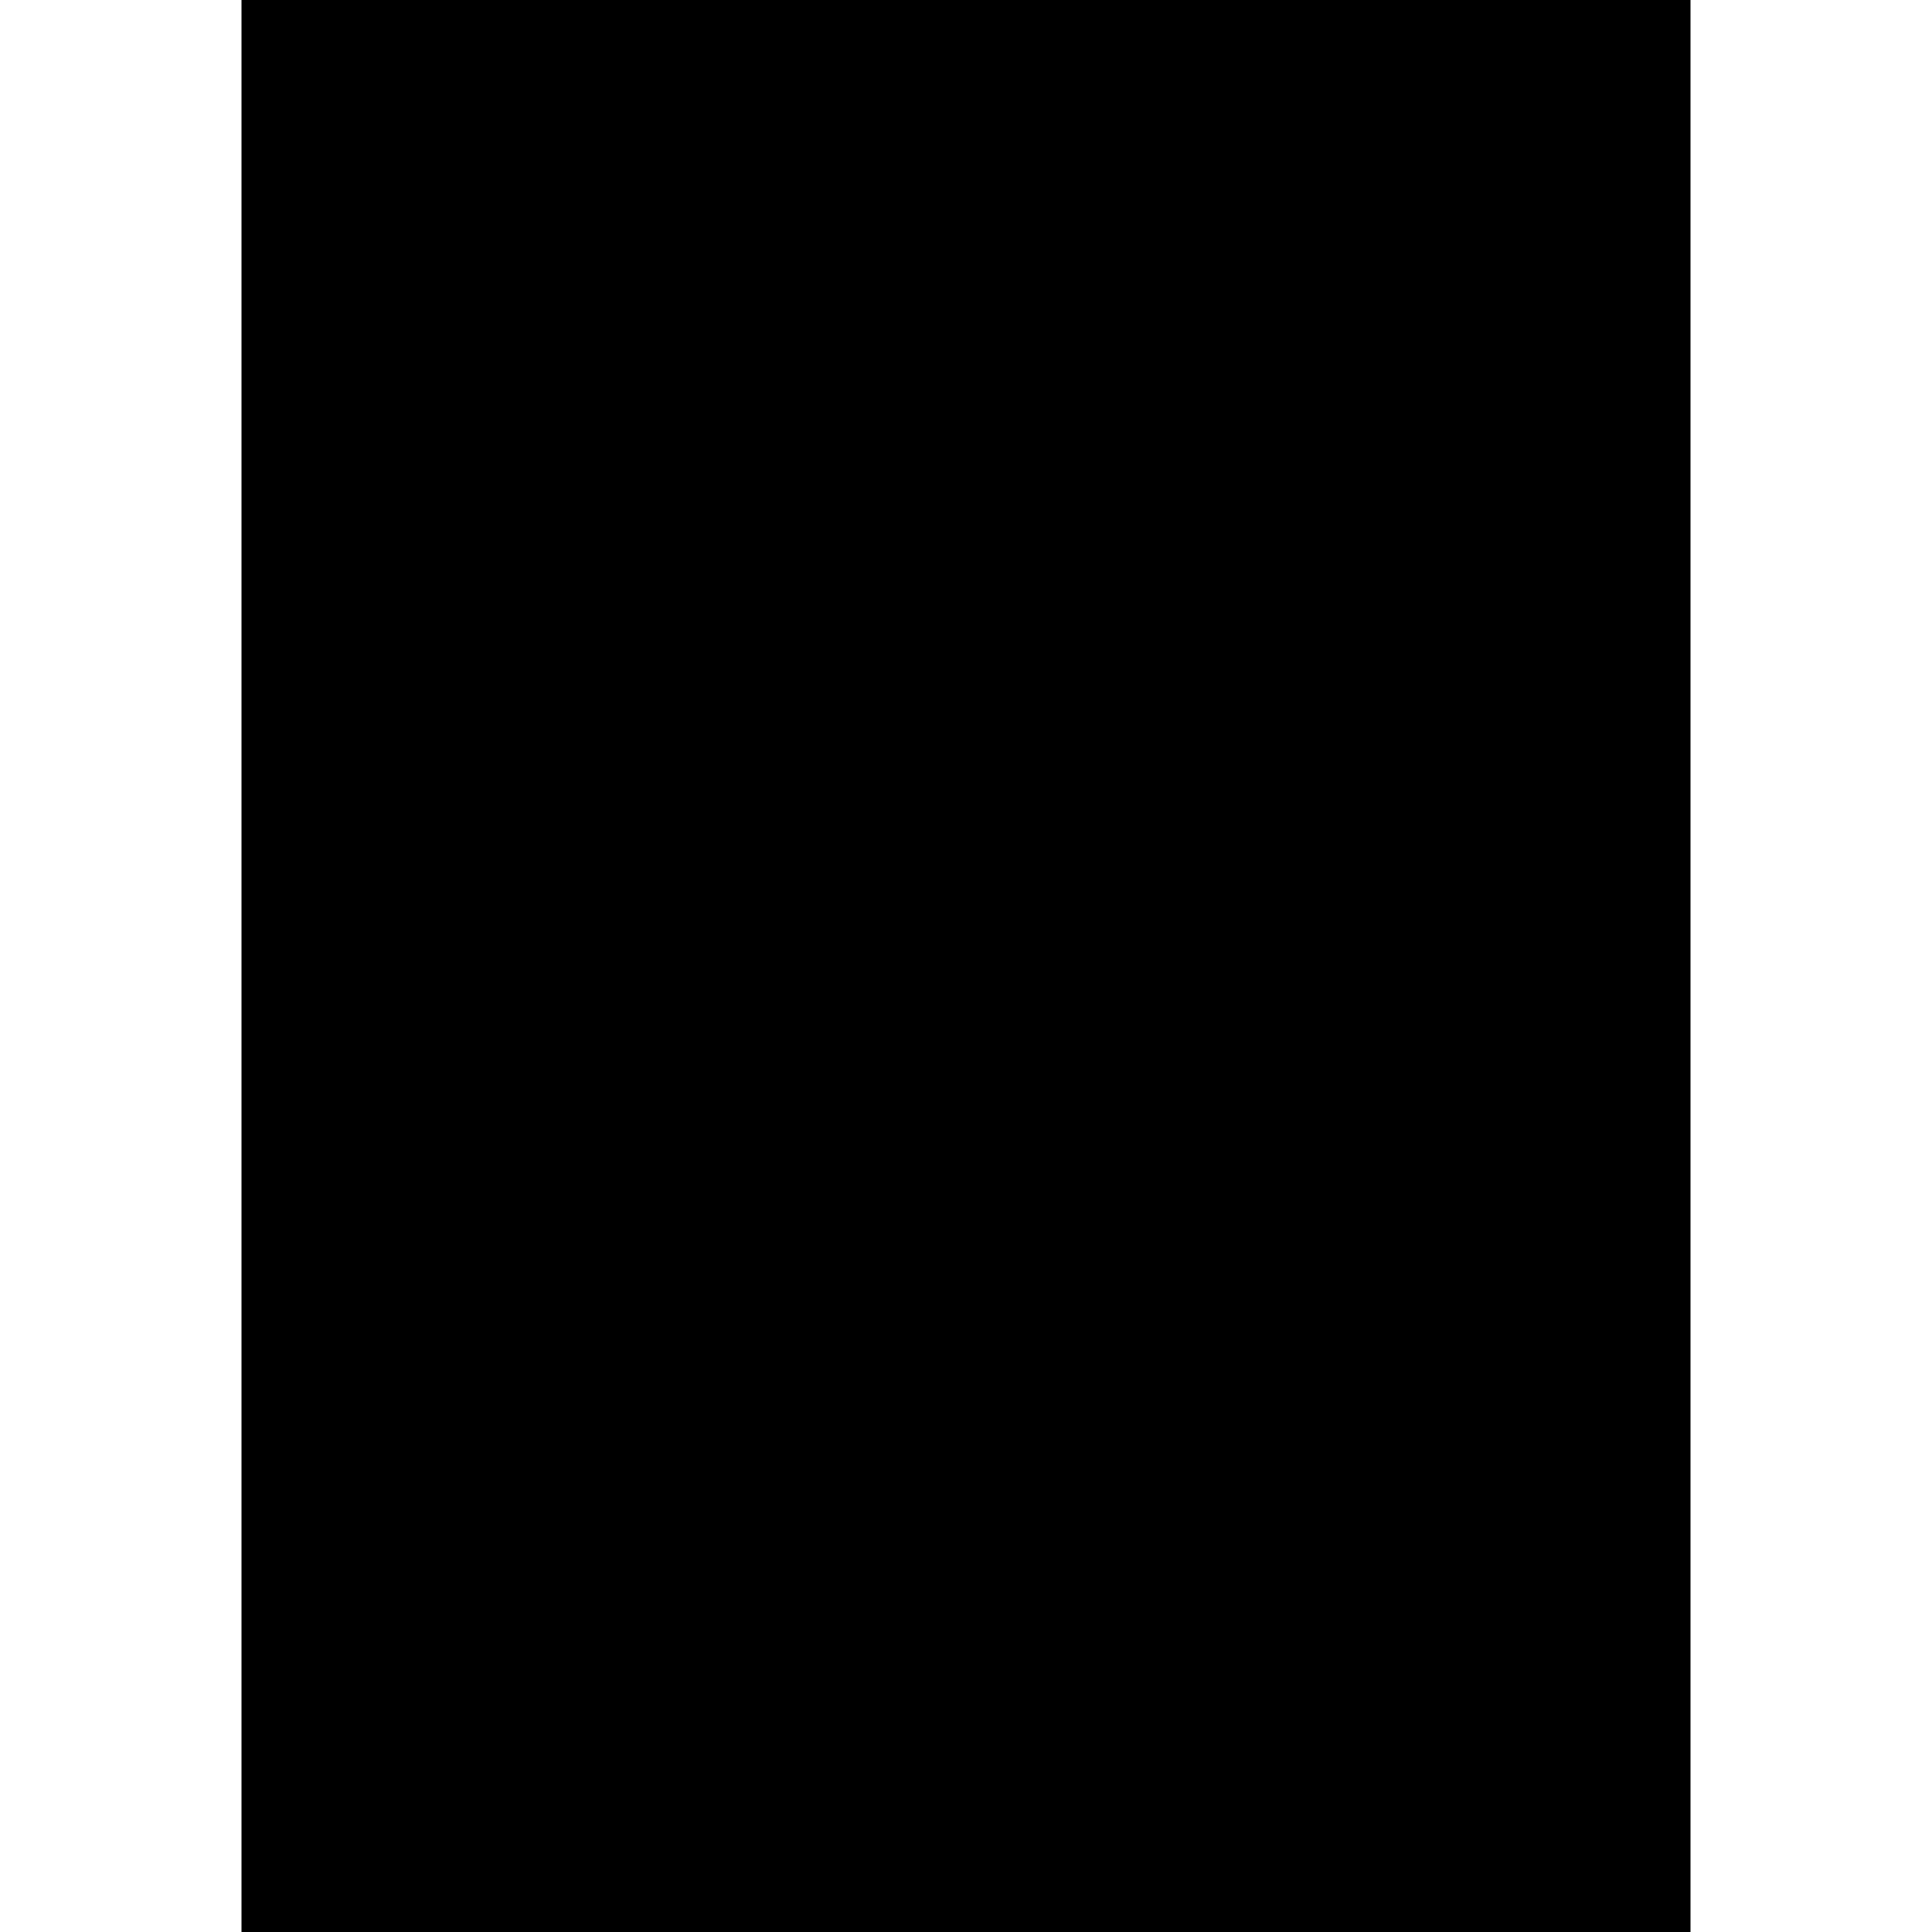
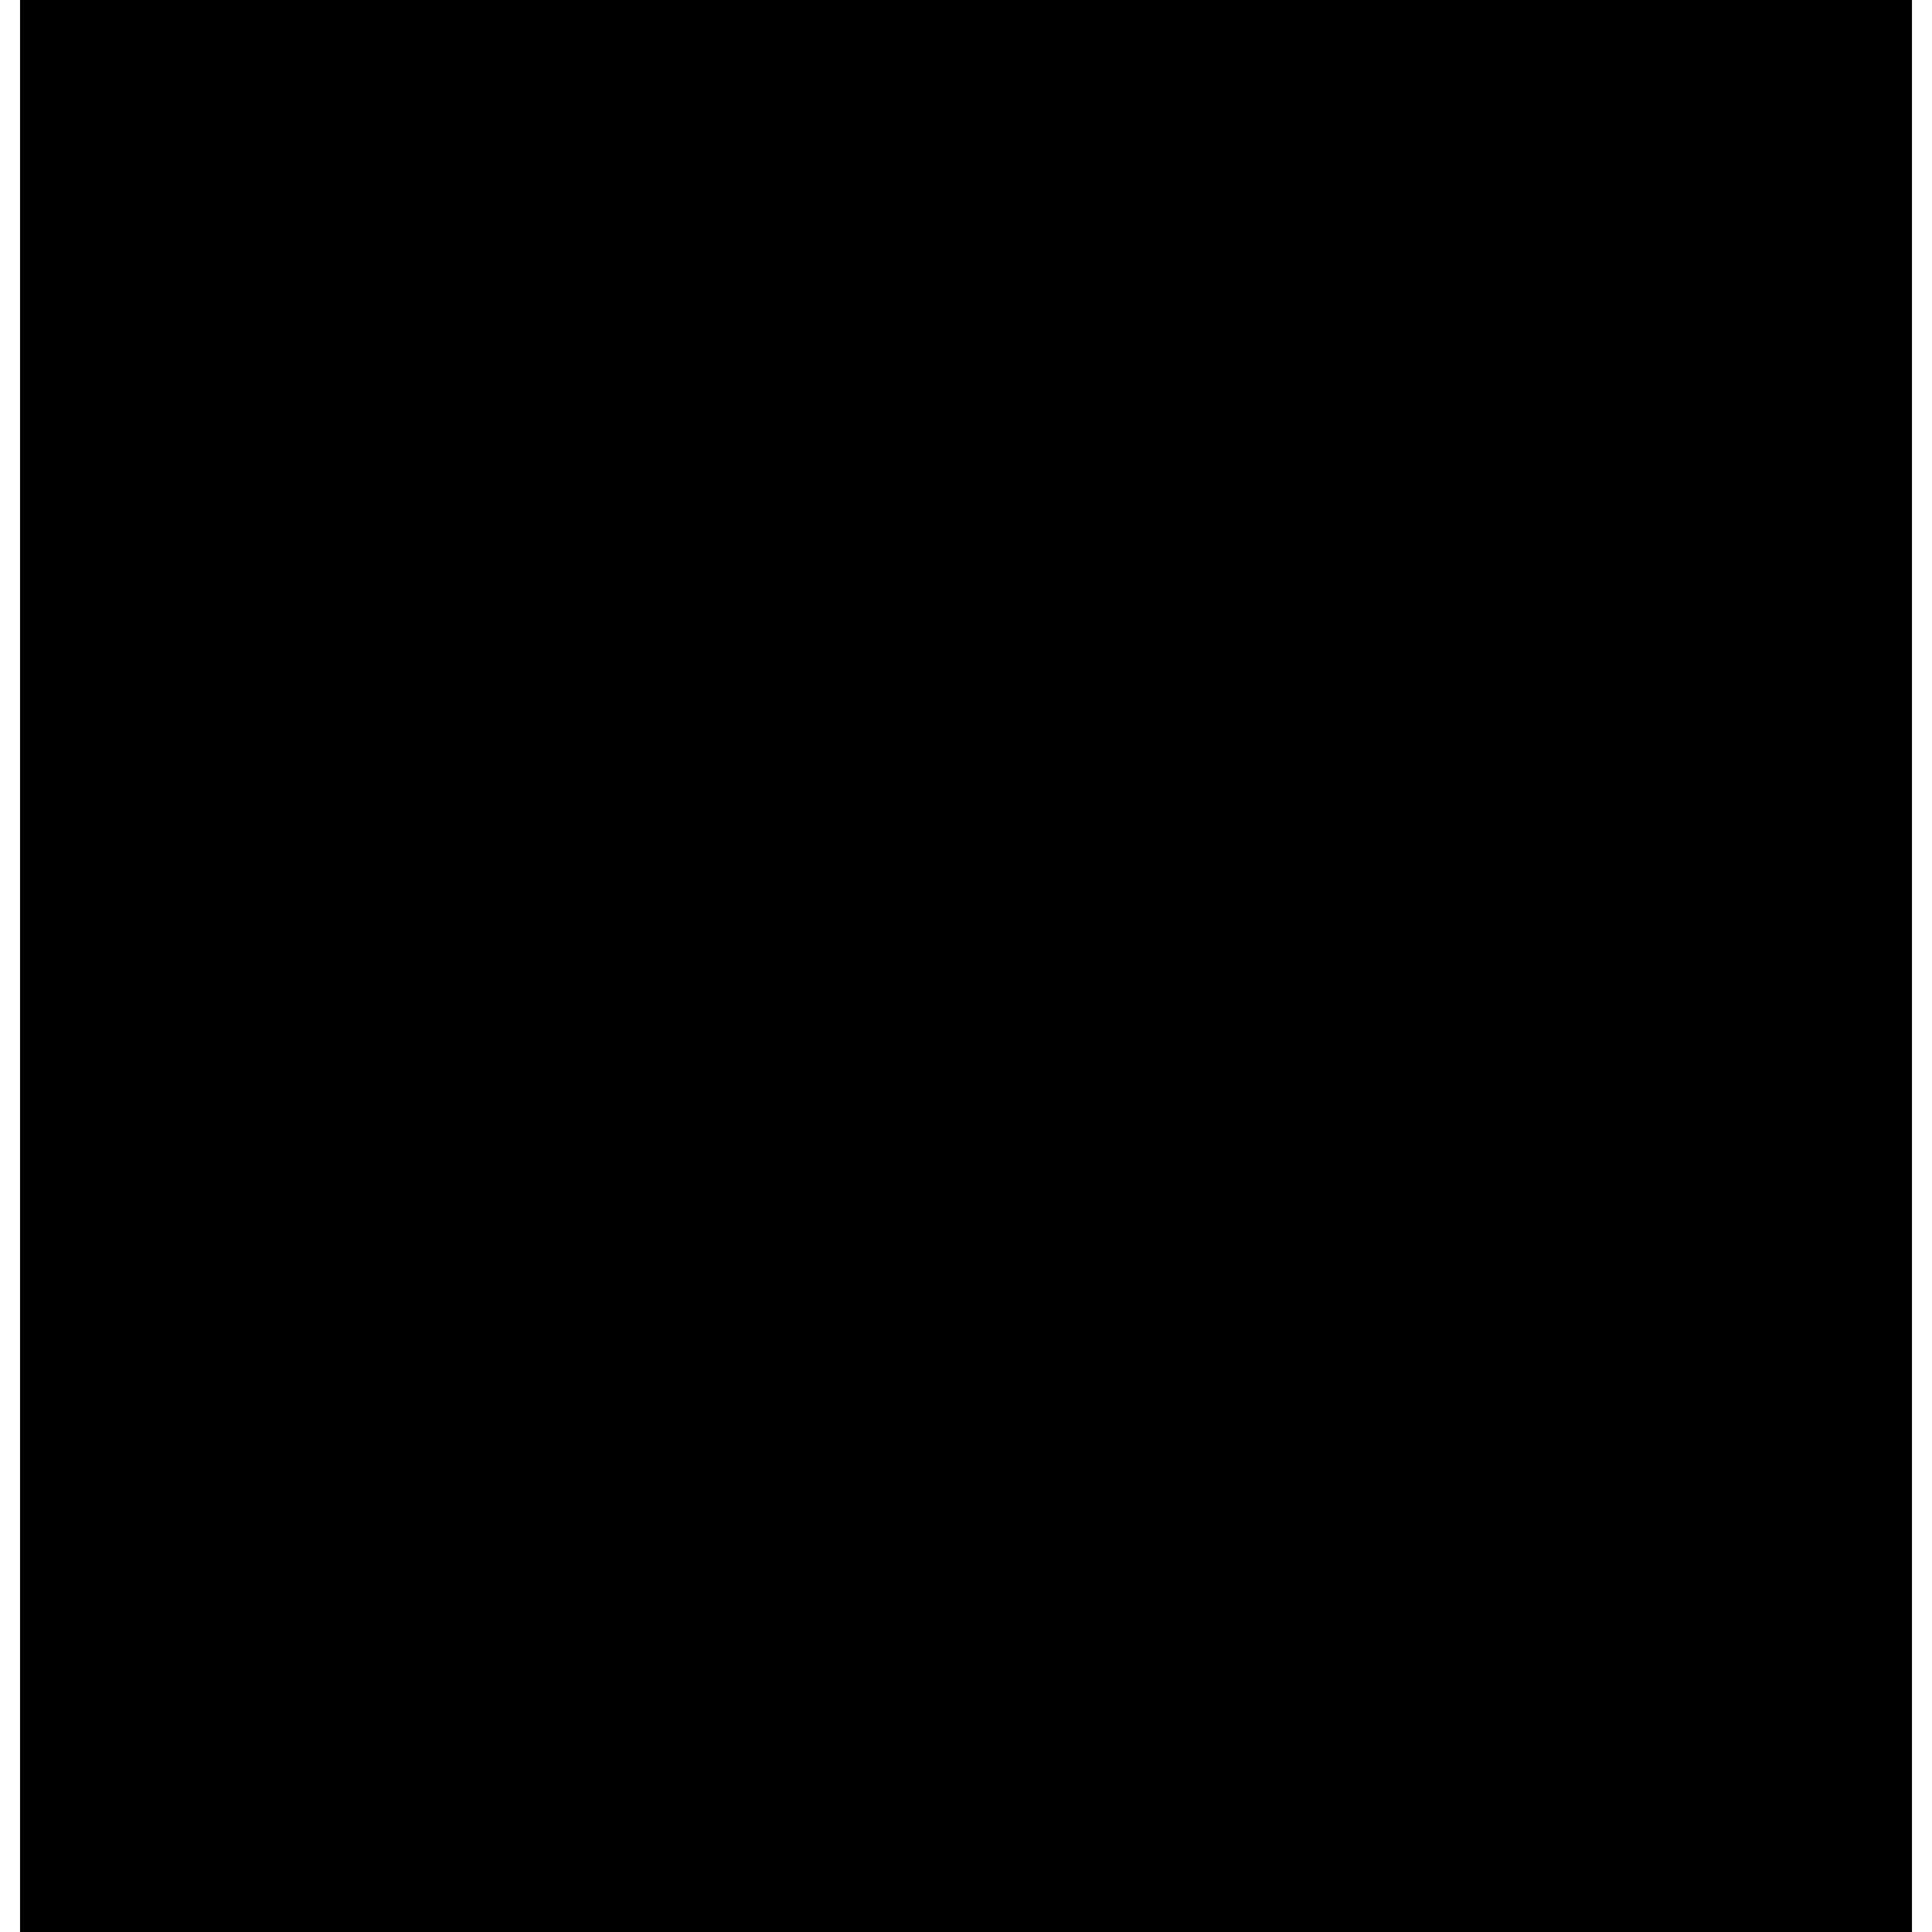
- <svg xmlns="http://www.w3.org/2000/svg" version="1.0" width="216pt" height="216pt" viewBox="0 0 216 216" preserveAspectRatio="xMidYMid meet">
-   <g transform="translate(0,216) scale(0.1,-0.1)" fill="#000000" stroke="none">
-     <path d="M270 1080 l0 -1080 810 0 810 0 0 1080 0 1080 -810 0 -810 0 0 -1080z" />
+ <svg xmlns="http://www.w3.org/2000/svg" version="1.0" width="482pt" height="482pt" viewBox="0 0 482 482" preserveAspectRatio="xMidYMid meet">
+   <g transform="translate(0,482) scale(0.1,-0.1)" fill="#000000" stroke="none">
+     <path d="M50 2410 l0 -2410 2360 0 2360 0 0 2410 0 2410 -2360 0 -2360 0 0 -2410z" />
  </g>
</svg>
